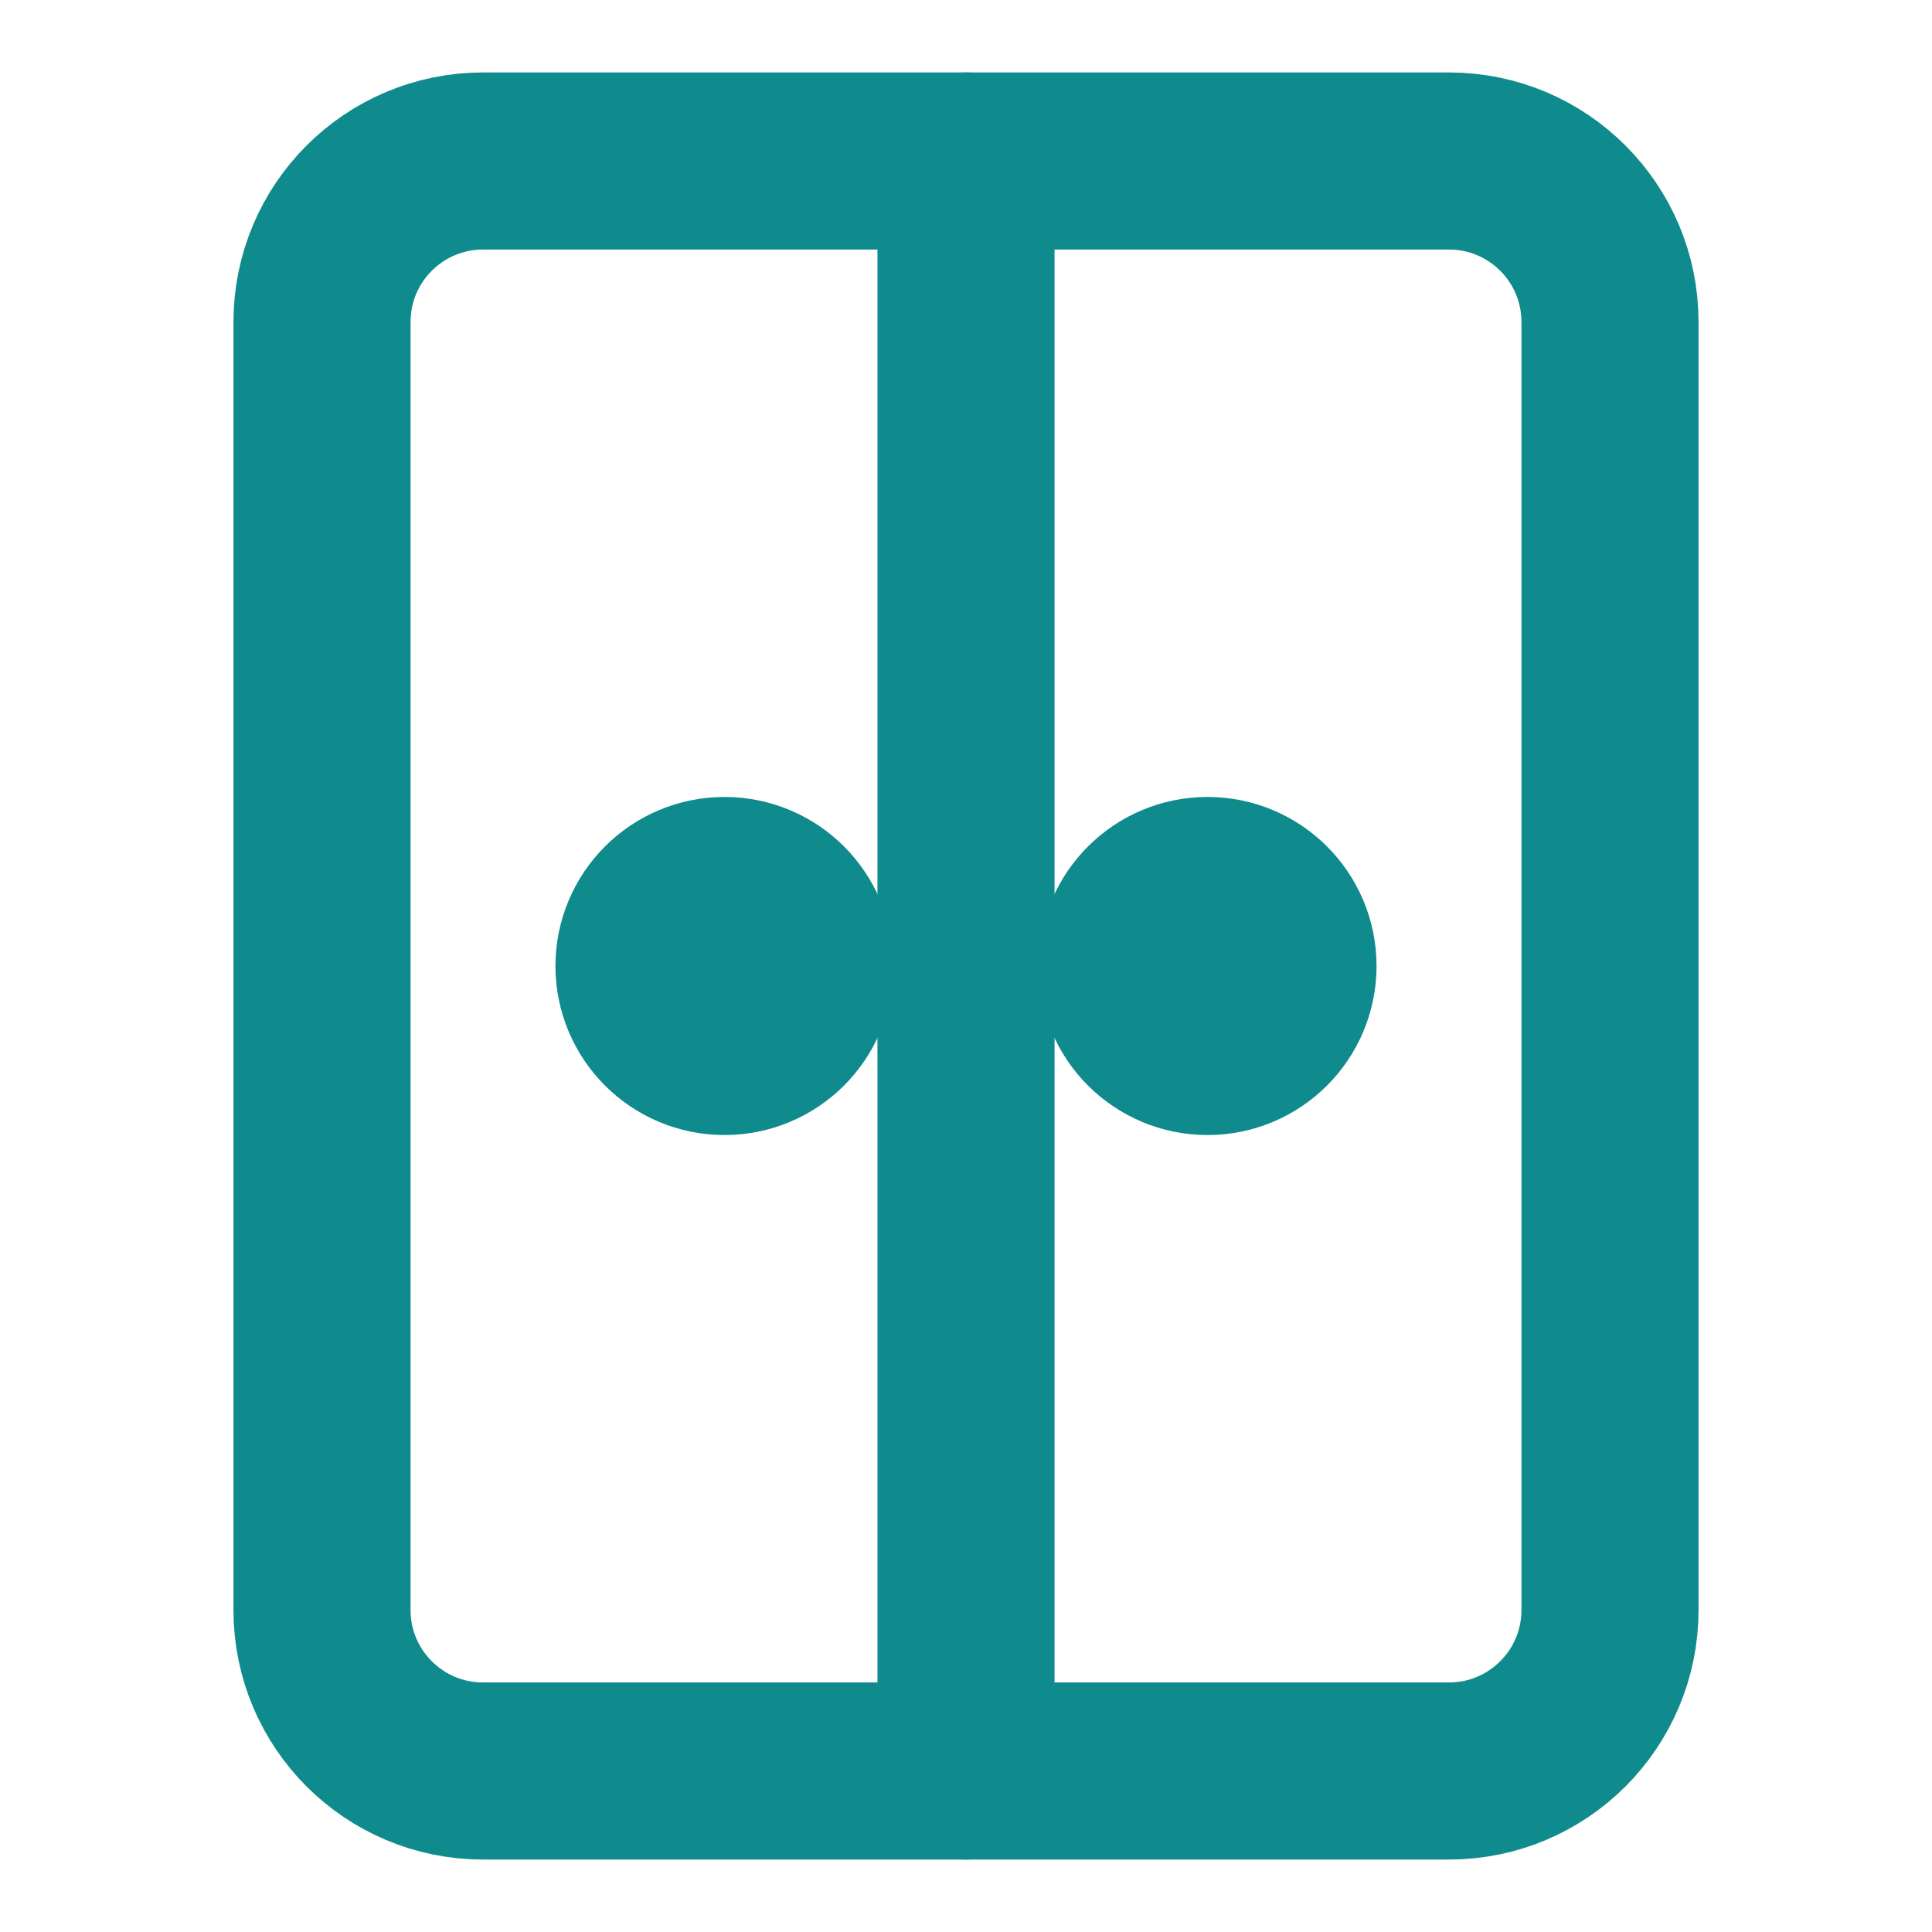
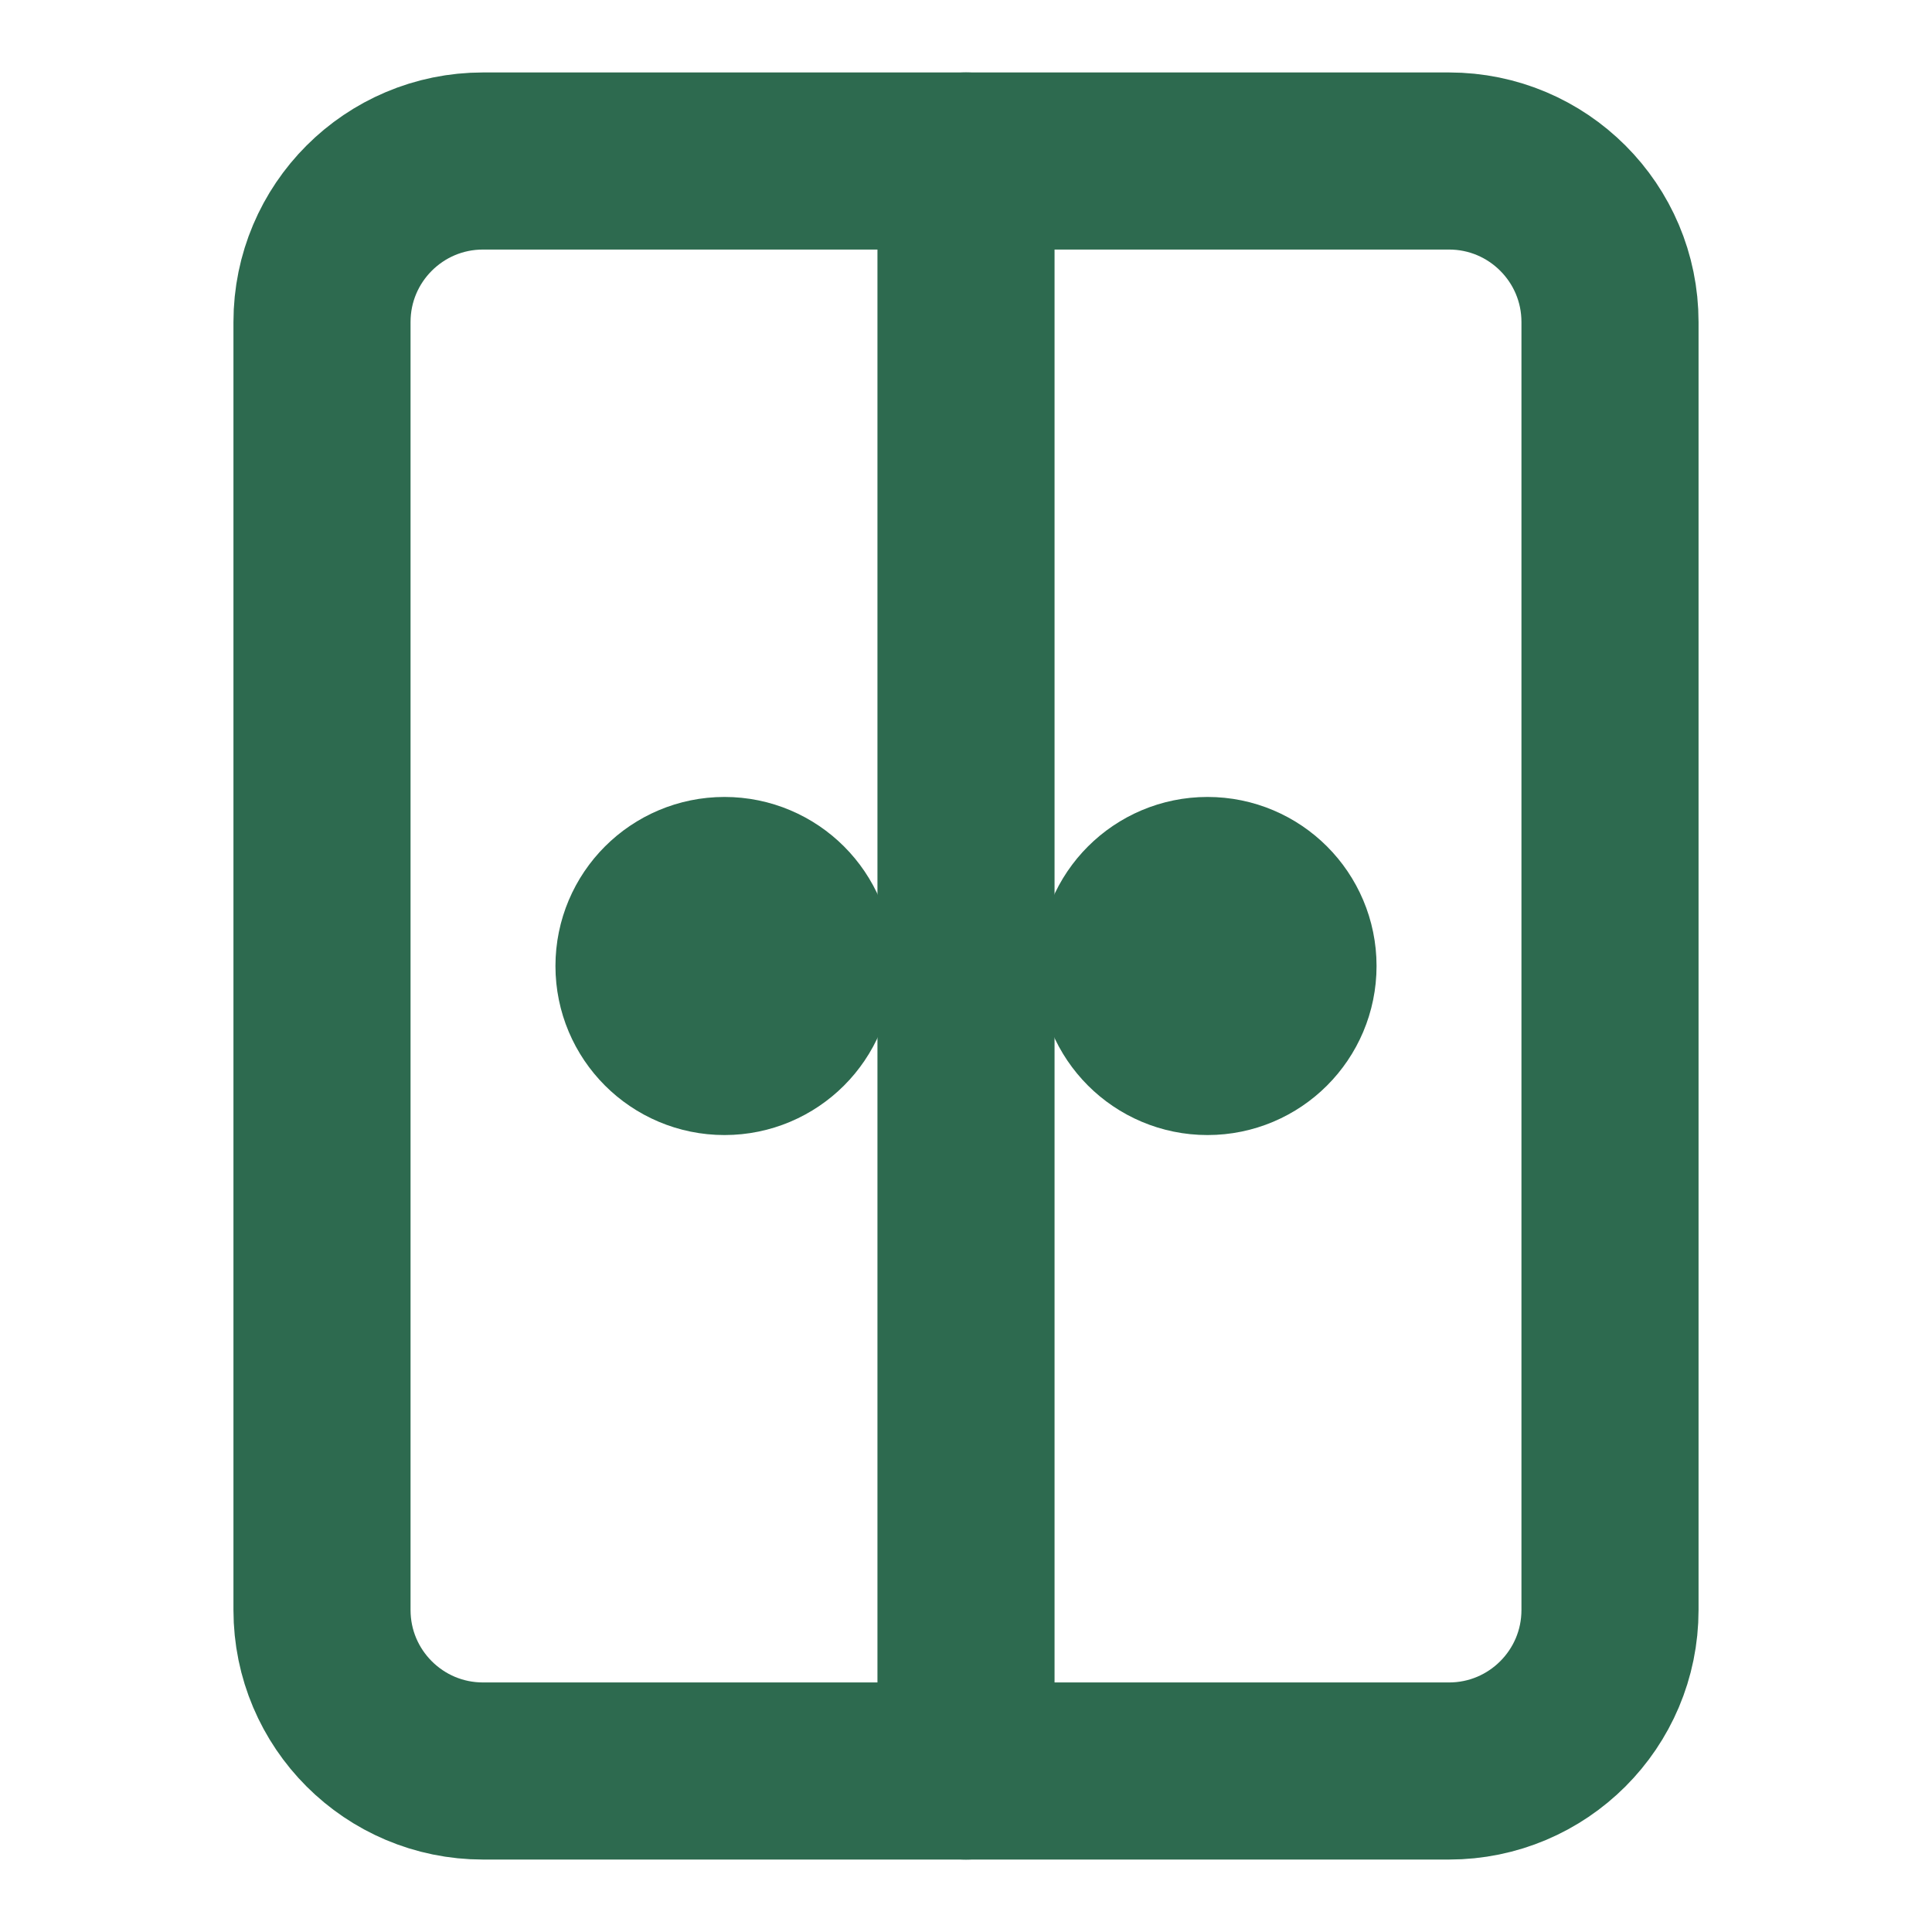
- <svg xmlns="http://www.w3.org/2000/svg" width="24" height="24" viewBox="0 0 24 24" fill="none" stroke="#0F8B8D" stroke-width="2.2" stroke-linecap="round" stroke-linejoin="round">
+ <svg xmlns="http://www.w3.org/2000/svg" width="24" height="24" viewBox="0 0 24 24" fill="none" stroke="#2D6A4F" stroke-width="2.2" stroke-linecap="round" stroke-linejoin="round">
  <rect x="4" y="2" width="16" height="20" rx="2" />
  <line x1="12" y1="2" x2="12" y2="22" />
-   <circle cx="9" cy="12" r="1" fill="#0F8B8D" />
-   <circle cx="15" cy="12" r="1" fill="#0F8B8D" />
+   <circle cx="9" cy="12" r="1" fill="#2D6A4F" />
+   <circle cx="15" cy="12" r="1" fill="#2D6A4F" />
</svg>
